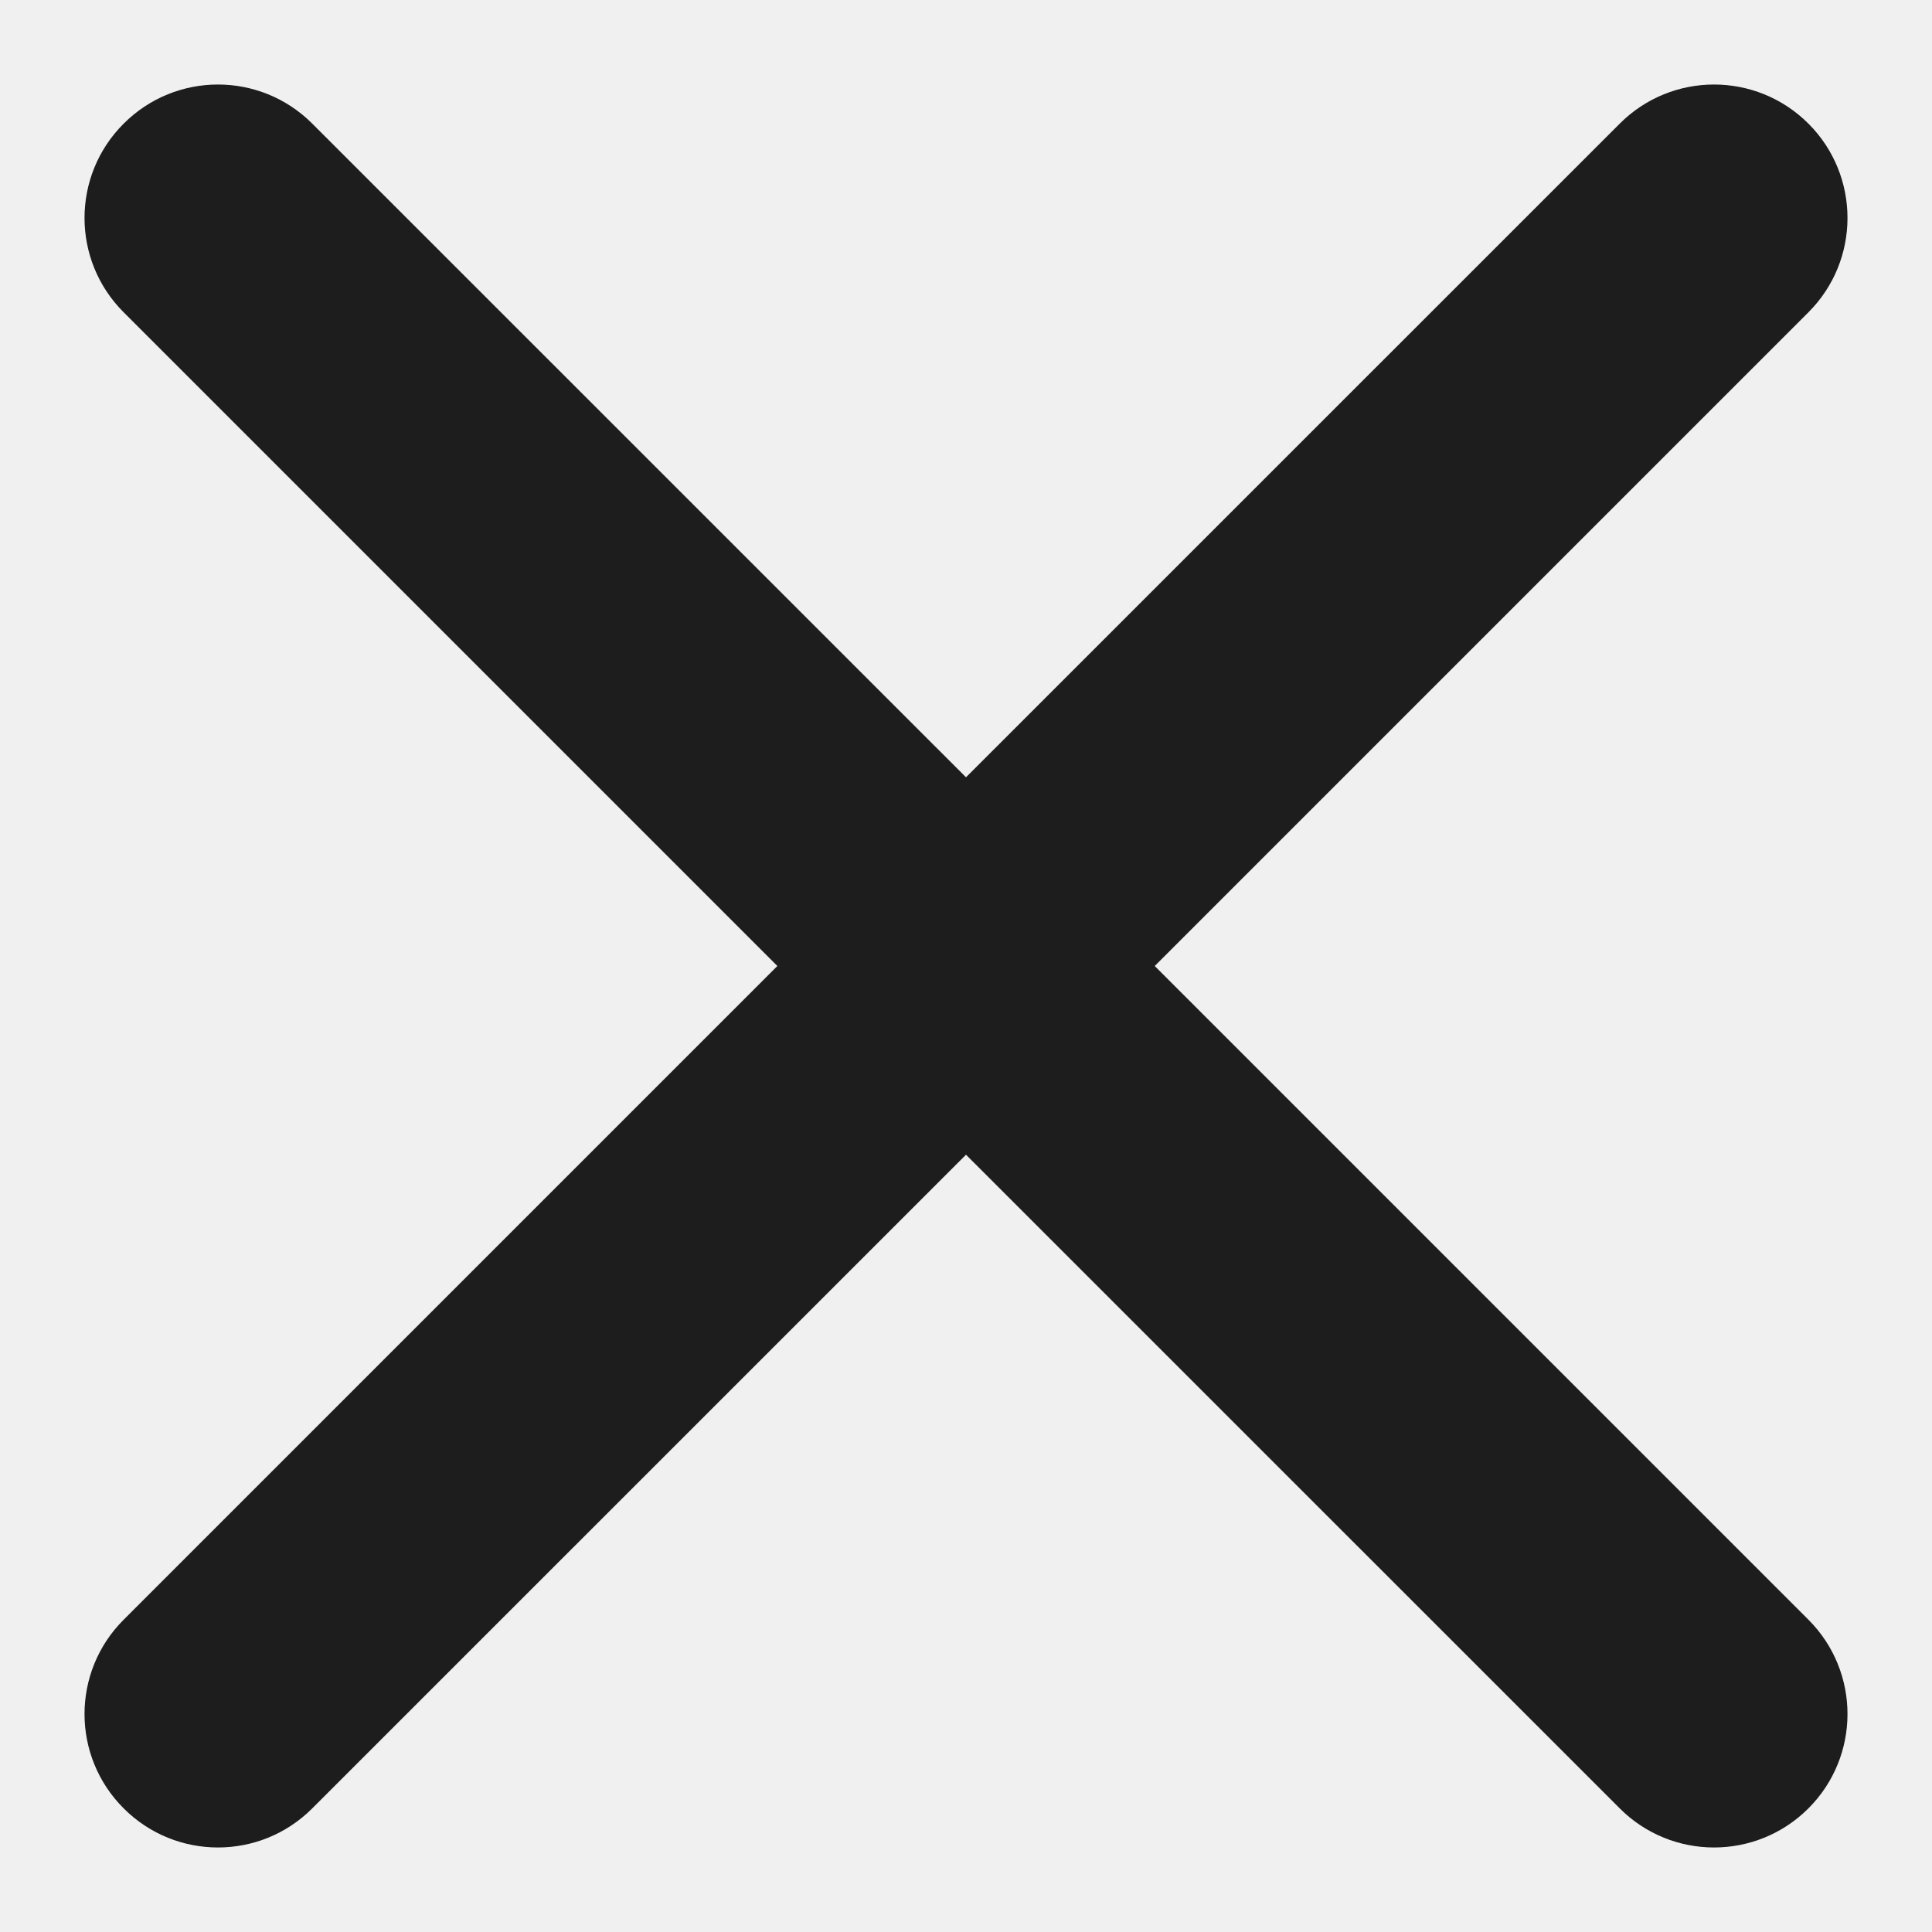
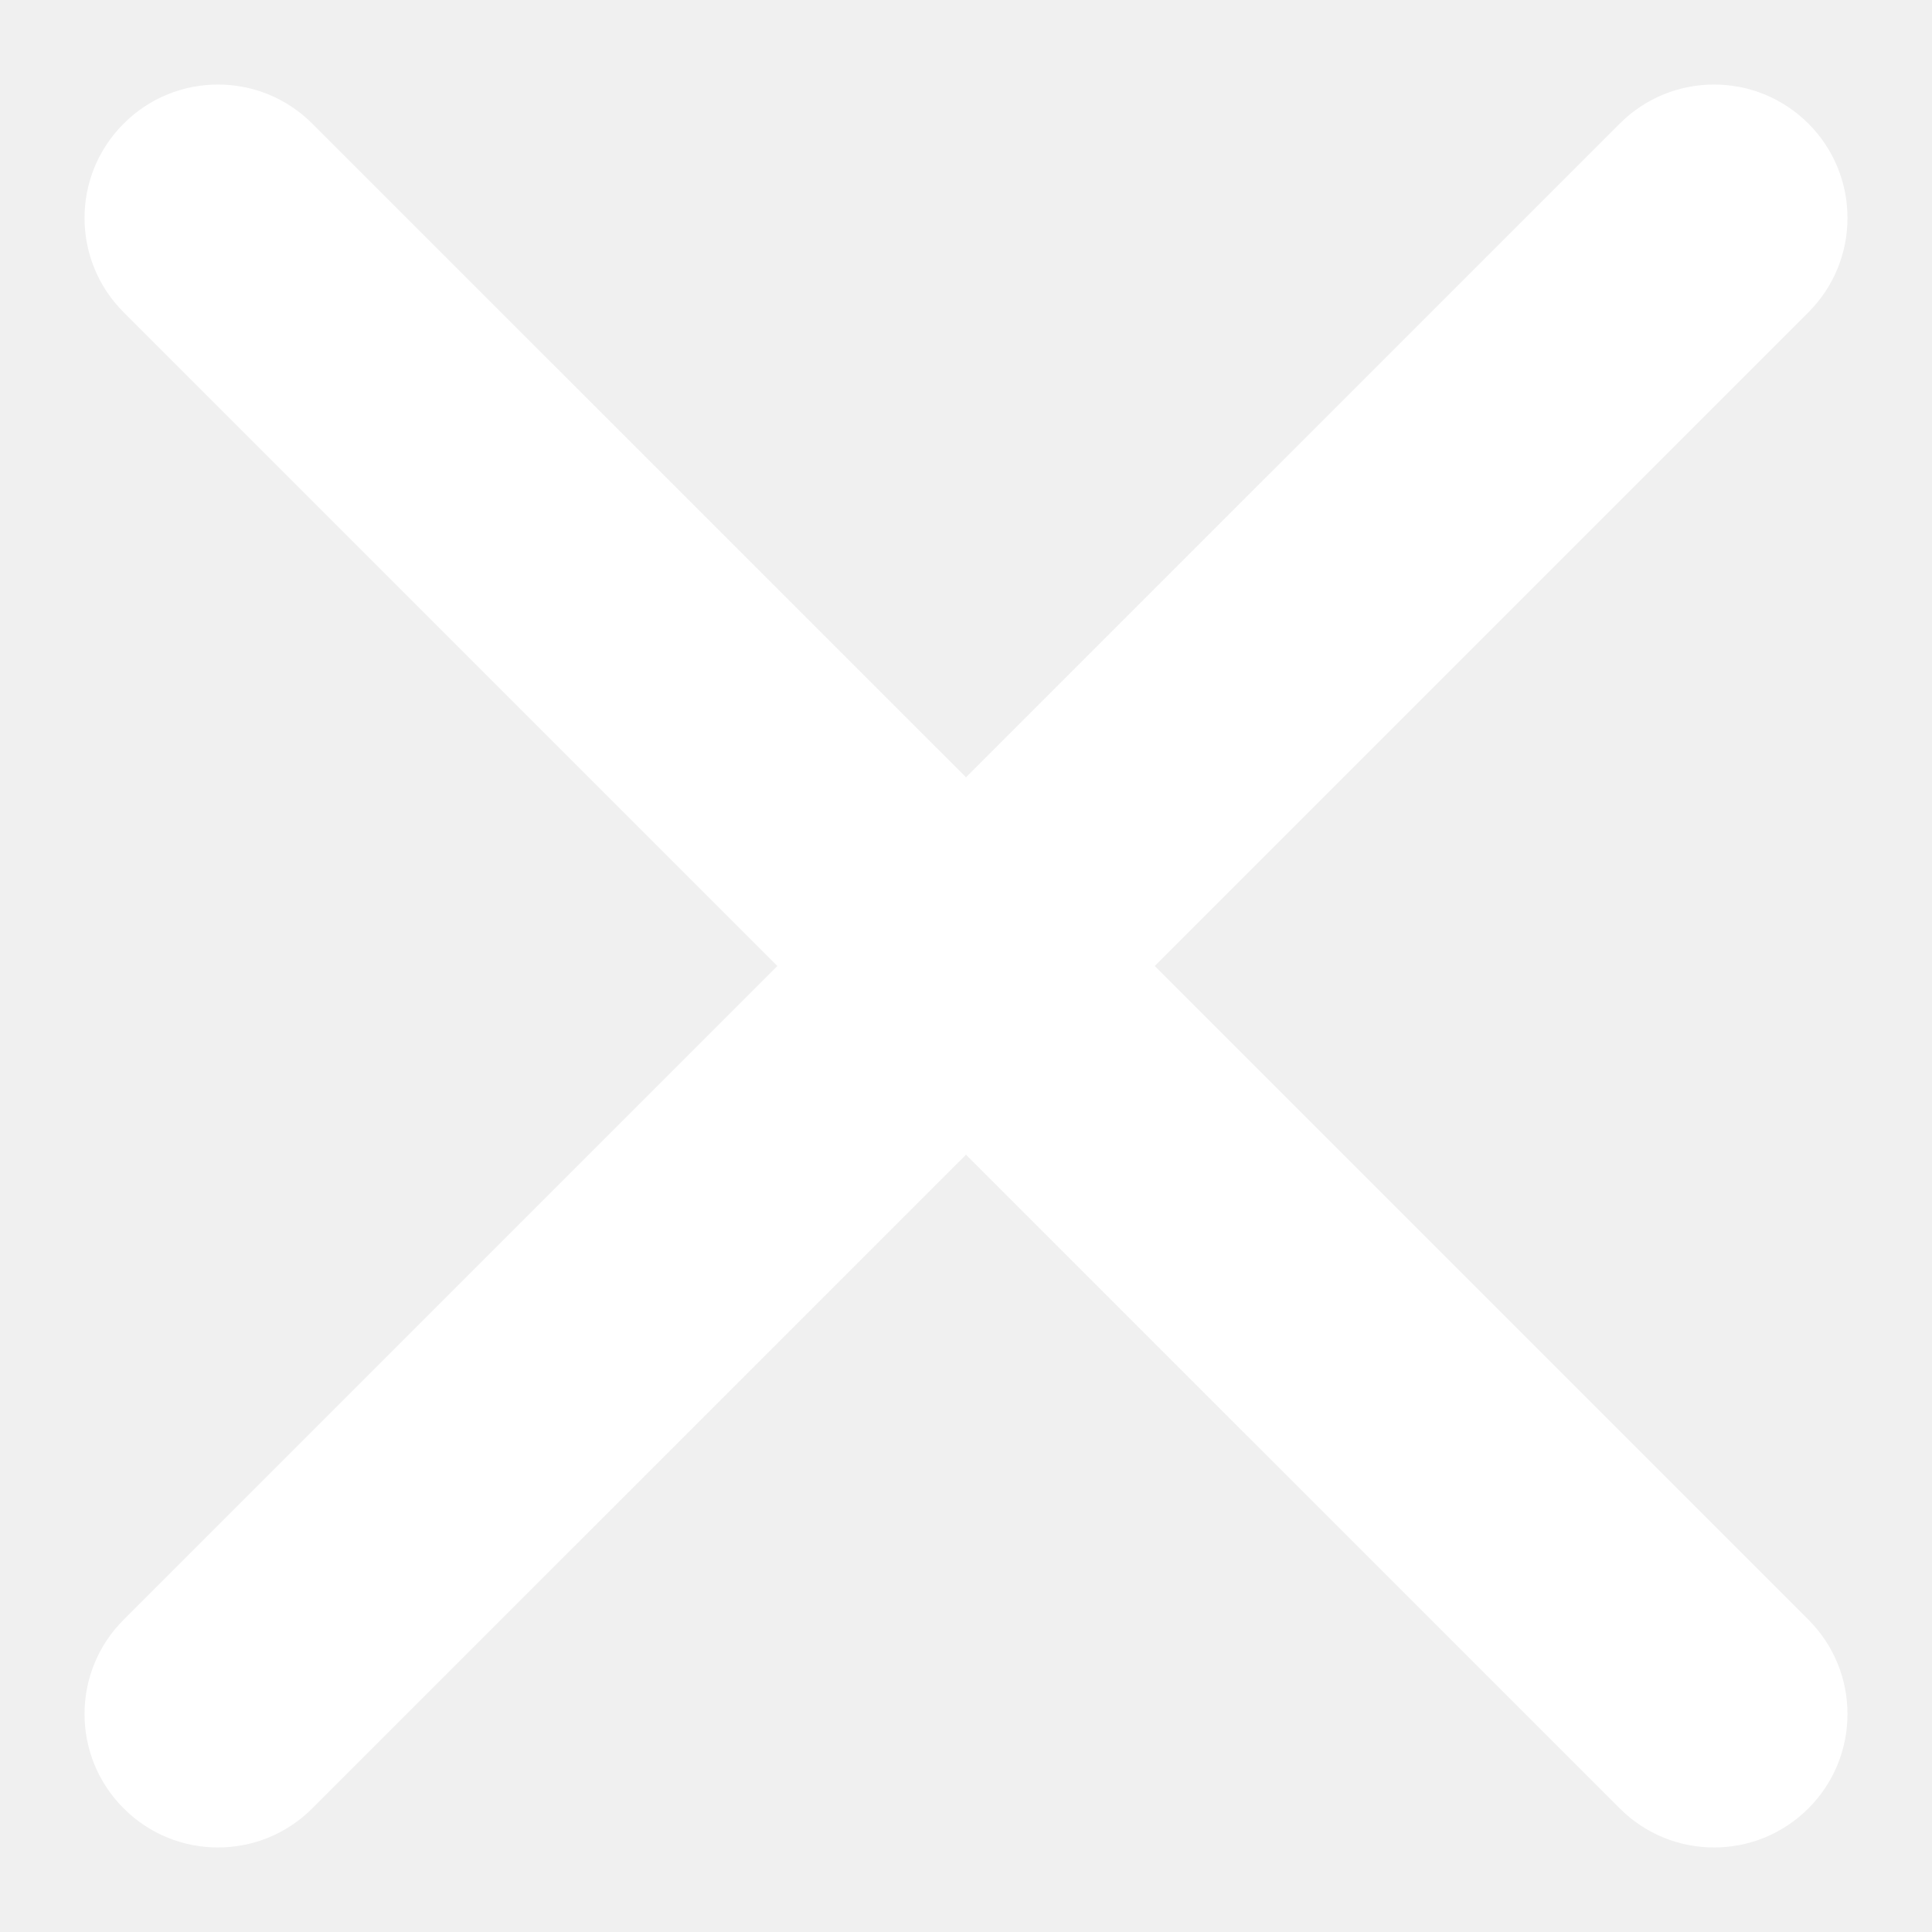
<svg xmlns="http://www.w3.org/2000/svg" width="22" height="22" viewBox="0 0 22 22" fill="none">
-   <path d="M20.593 3.556C21.186 2.963 21.186 2.001 20.593 1.408C19.999 0.814 19.037 0.814 18.444 1.408L11 8.851L3.556 1.408C2.963 0.814 2.001 0.814 1.408 1.408C0.814 2.001 0.814 2.963 1.408 3.556L8.852 11L1.408 18.444C0.814 19.037 0.814 19.999 1.408 20.592C2.001 21.186 2.963 21.186 3.556 20.592L11 13.149L18.444 20.592C19.037 21.186 19.999 21.186 20.593 20.592C21.186 19.999 21.186 19.037 20.593 18.444L13.149 11L20.593 3.556Z" fill="#1D1D1D" />
+   <path d="M20.593 3.556C21.186 2.963 21.186 2.001 20.593 1.408C19.999 0.814 19.037 0.814 18.444 1.408L11 8.851L3.556 1.408C2.963 0.814 2.001 0.814 1.408 1.408C0.814 2.001 0.814 2.963 1.408 3.556L8.852 11L1.408 18.444C0.814 19.037 0.814 19.999 1.408 20.592C2.001 21.186 2.963 21.186 3.556 20.592L11 13.149L18.444 20.592C19.037 21.186 19.999 21.186 20.593 20.592C21.186 19.999 21.186 19.037 20.593 18.444L13.149 11L20.593 3.556Z" fill="#fff" />
</svg>
